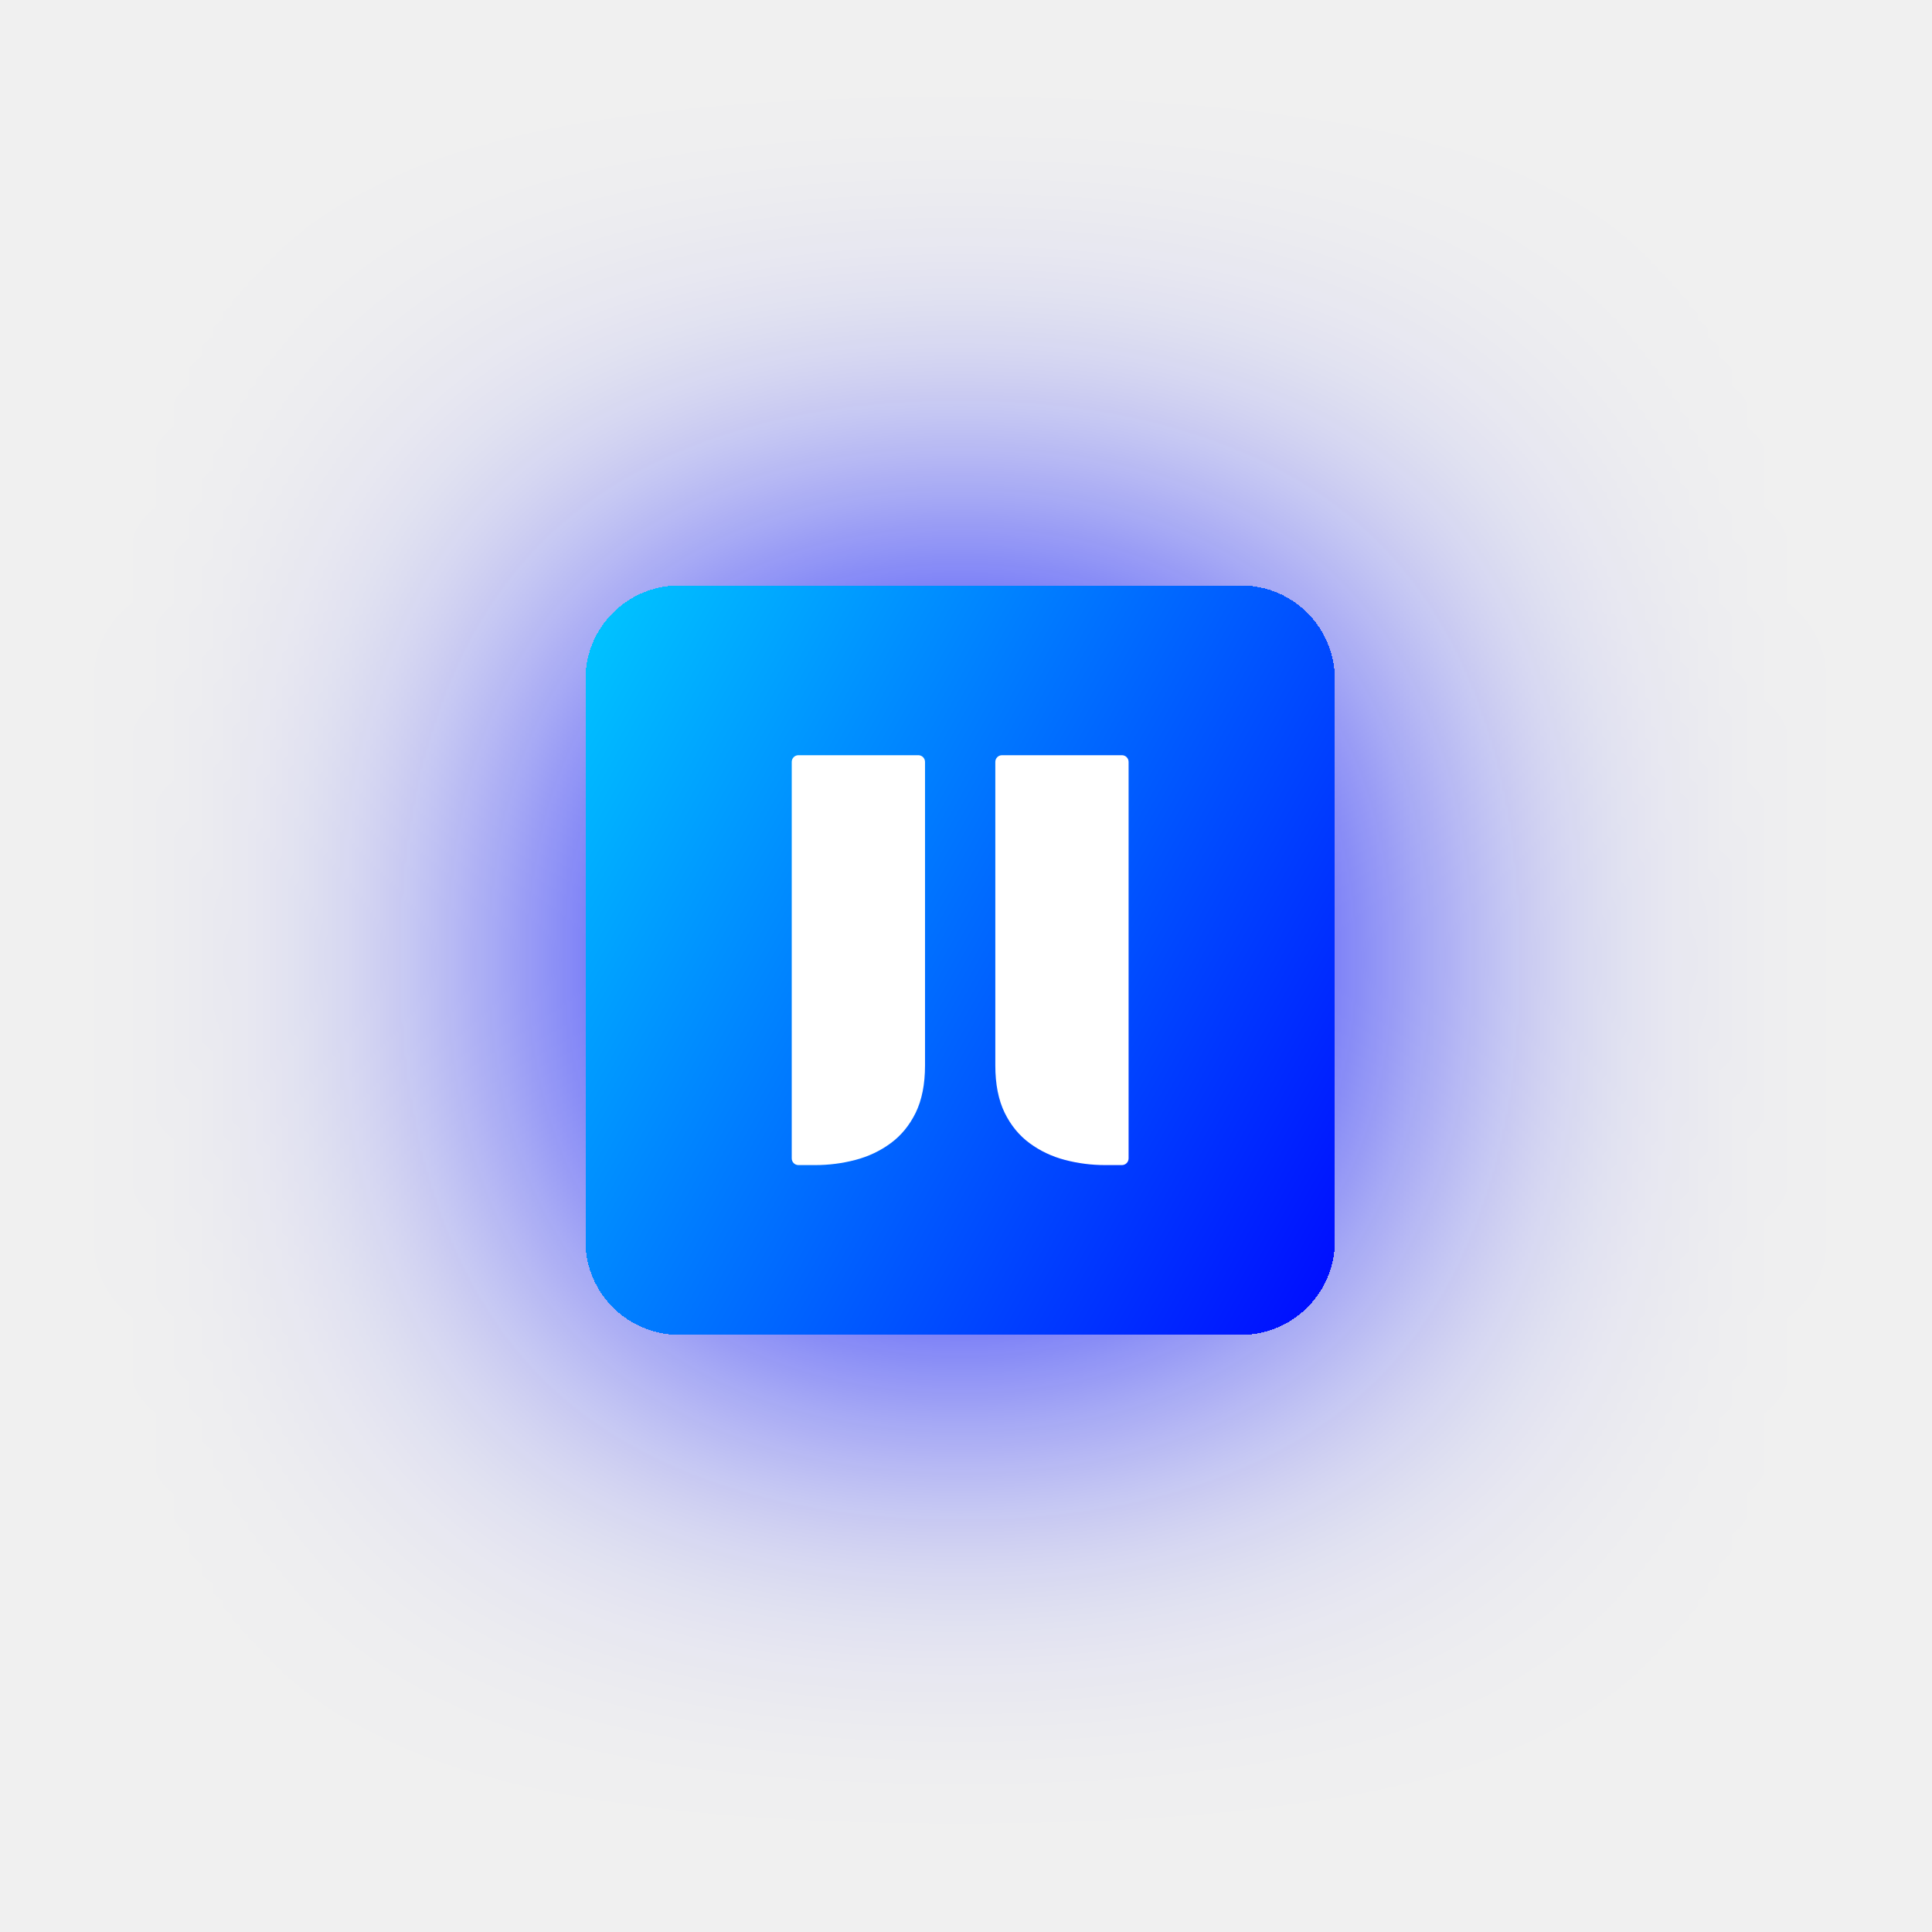
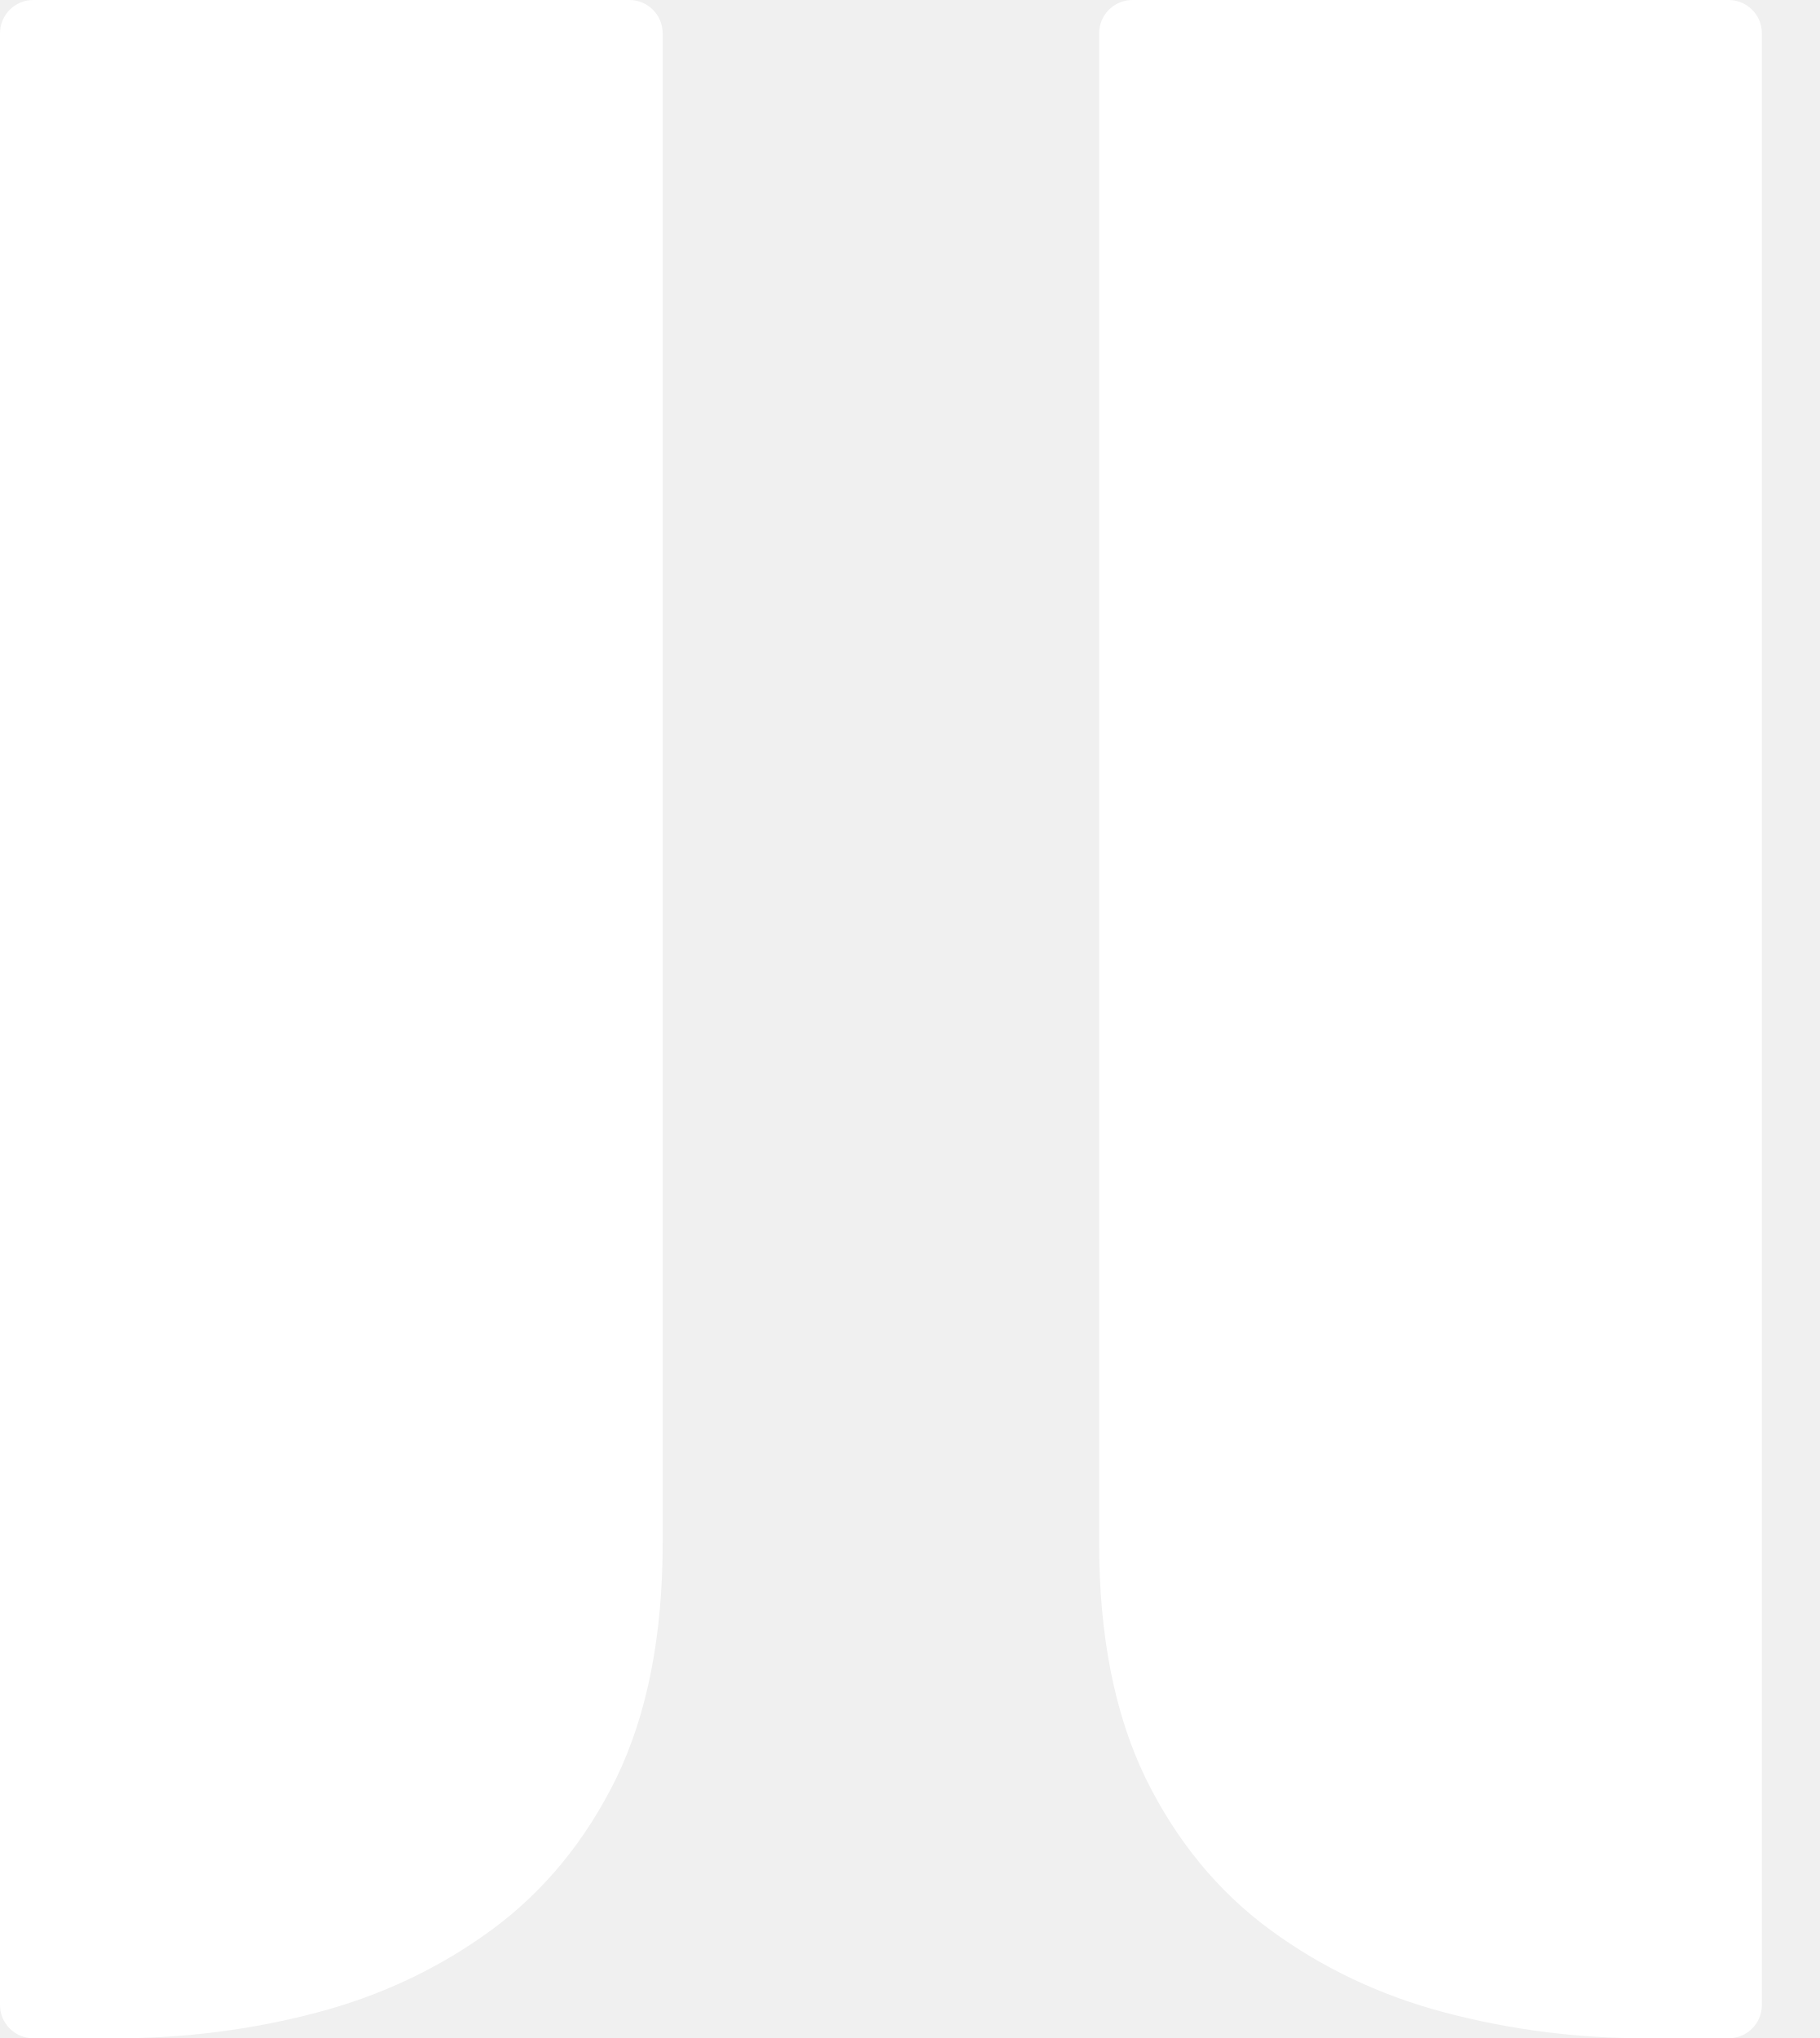
- <svg xmlns="http://www.w3.org/2000/svg" width="132" height="132" viewBox="0 0 132 132" fill="none">
-   <g filter="url(#filter0_d_5978_64195)">
-     <rect x="40" y="40" width="51.2" height="51.2" rx="6.4" fill="url(#paint0_linear_5978_64195)" shape-rendering="crispEdges" />
-     <path d="M62.743 51.598C62.995 51.598 63.2 51.802 63.2 52.055V72.8C63.2 74.072 62.988 75.148 62.563 76.025C62.139 76.888 61.569 77.583 60.852 78.109C60.136 78.636 59.331 79.017 58.438 79.251C57.546 79.485 56.632 79.602 55.695 79.602H54.551C54.298 79.602 54.094 79.397 54.094 79.144V52.055C54.094 51.802 54.298 51.598 54.551 51.598H62.743Z" fill="white" />
-     <path d="M68.46 51.598C68.208 51.598 68.003 51.802 68.003 52.055V72.8C68.003 74.072 68.215 75.148 68.64 76.025C69.064 76.888 69.634 77.583 70.351 78.109C71.067 78.636 71.872 79.017 72.765 79.251C73.657 79.485 74.572 79.602 75.508 79.602H76.652C76.905 79.602 77.109 79.397 77.109 79.144V52.055C77.109 51.802 76.905 51.598 76.652 51.598H68.46Z" fill="white" />
-   </g>
-   <defs>
-     <filter id="filter0_d_5978_64195" x="0" y="0" width="131.203" height="131.2" filterUnits="userSpaceOnUse" color-interpolation-filters="sRGB">
-       <feFlood flood-opacity="0" result="BackgroundImageFix" />
-       <feColorMatrix in="SourceAlpha" type="matrix" values="0 0 0 0 0 0 0 0 0 0 0 0 0 0 0 0 0 0 127 0" result="hardAlpha" />
-       <feOffset />
-       <feGaussianBlur stdDeviation="20" />
-       <feComposite in2="hardAlpha" operator="out" />
-       <feColorMatrix type="matrix" values="0 0 0 0 0 0 0 0 0 0.035 0 0 0 0 1 0 0 0 1 0" />
-       <feBlend mode="normal" in2="BackgroundImageFix" result="effect1_dropShadow_5978_64195" />
-       <feBlend mode="normal" in="SourceGraphic" in2="effect1_dropShadow_5978_64195" result="shape" />
-     </filter>
-     <linearGradient id="paint0_linear_5978_64195" x1="40" y1="40" x2="100.772" y2="74.184" gradientUnits="userSpaceOnUse">
-       <stop stop-color="#00C8FF" />
-       <stop offset="1" stop-color="#0009FF" />
-     </linearGradient>
-   </defs>
+ <svg xmlns="http://www.w3.org/2000/svg" width="25" height="28" viewBox="0 0 25 28" fill="none">
+   <path d="M8.649 0C8.902 0 9.106 0.205 9.106 0.457L9.106 21.202C9.106 22.475 8.894 23.55 8.47 24.428C8.046 25.291 7.475 25.985 6.759 26.512C6.042 27.038 5.237 27.419 4.345 27.653C3.452 27.887 2.538 28.004 1.602 28.004H0.457C0.205 28.004 0 27.799 0 27.547L0 0.457C0 0.205 0.205 0 0.457 0L8.649 0Z" fill="white" />
+   <path d="M15.562 0C15.309 0 15.104 0.205 15.104 0.457L15.104 21.202C15.104 22.475 15.317 23.55 15.741 24.428C16.165 25.291 16.736 25.985 17.452 26.512C18.169 27.038 18.974 27.419 19.866 27.653C20.759 27.887 21.673 28.004 22.609 28.004H23.754C24.006 28.004 24.211 27.799 24.211 27.547L24.211 0.457C24.211 0.205 24.006 0 23.754 0L15.562 0Z" fill="white" />
</svg>
